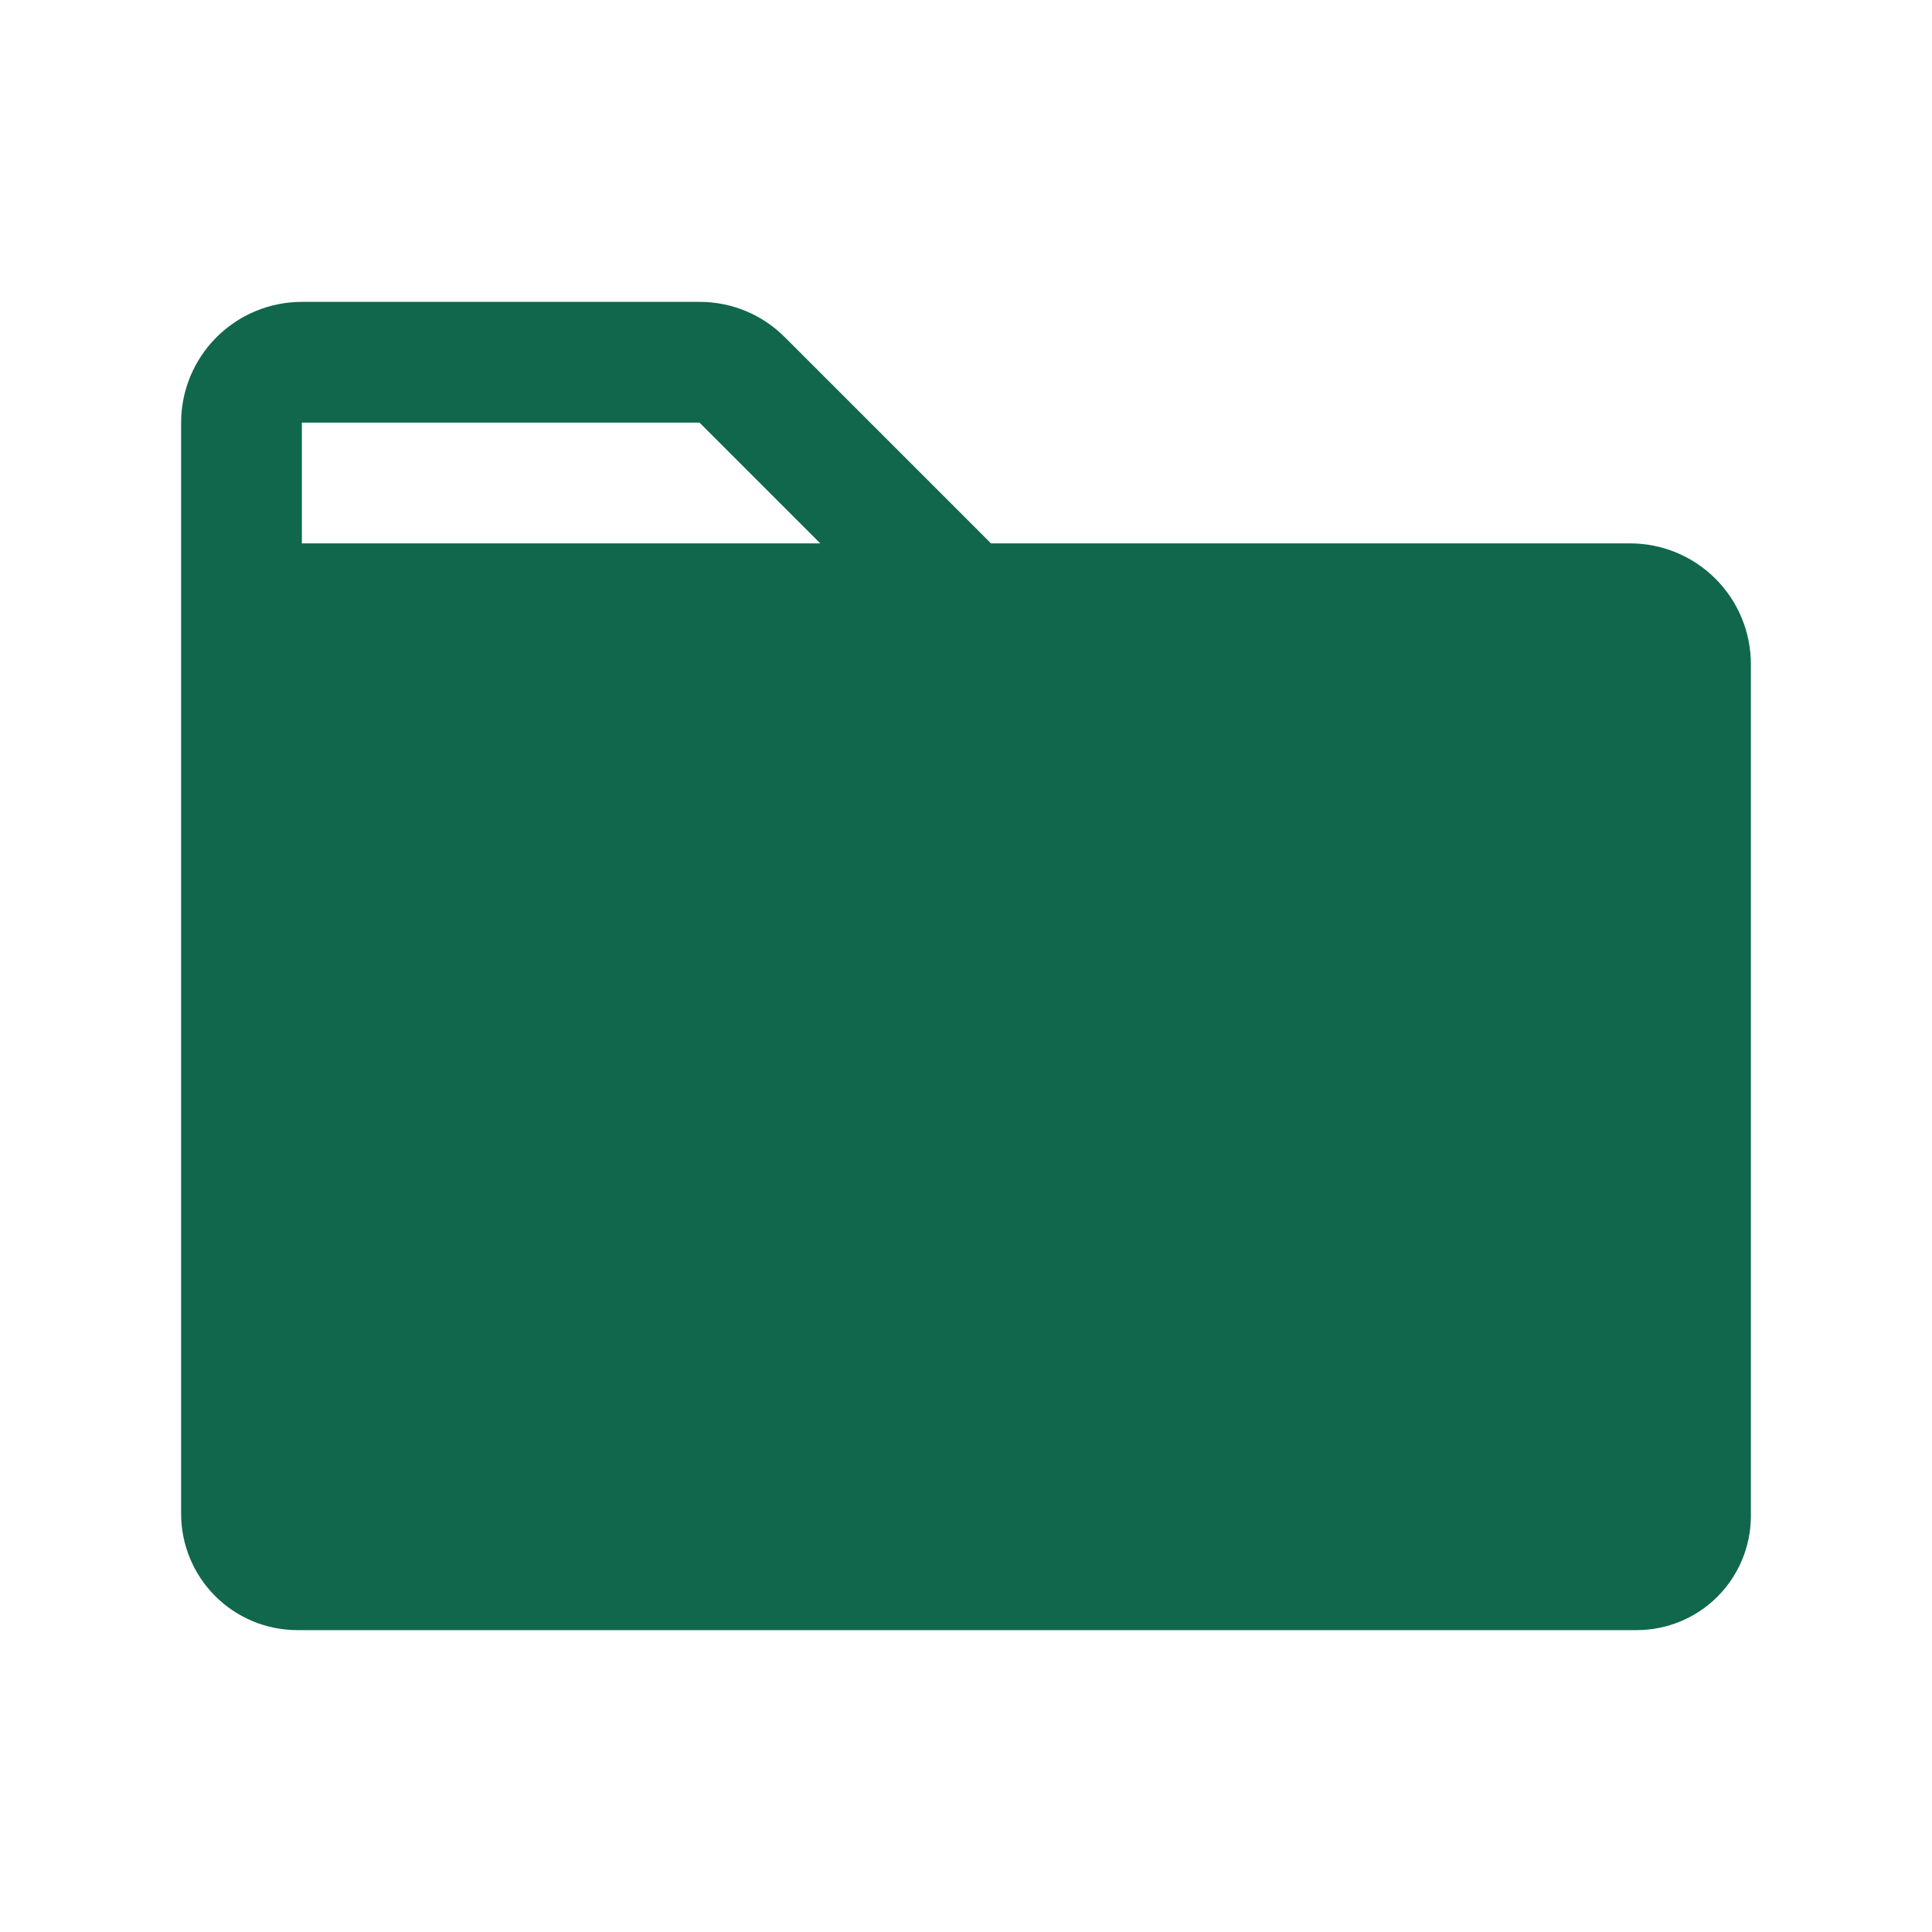
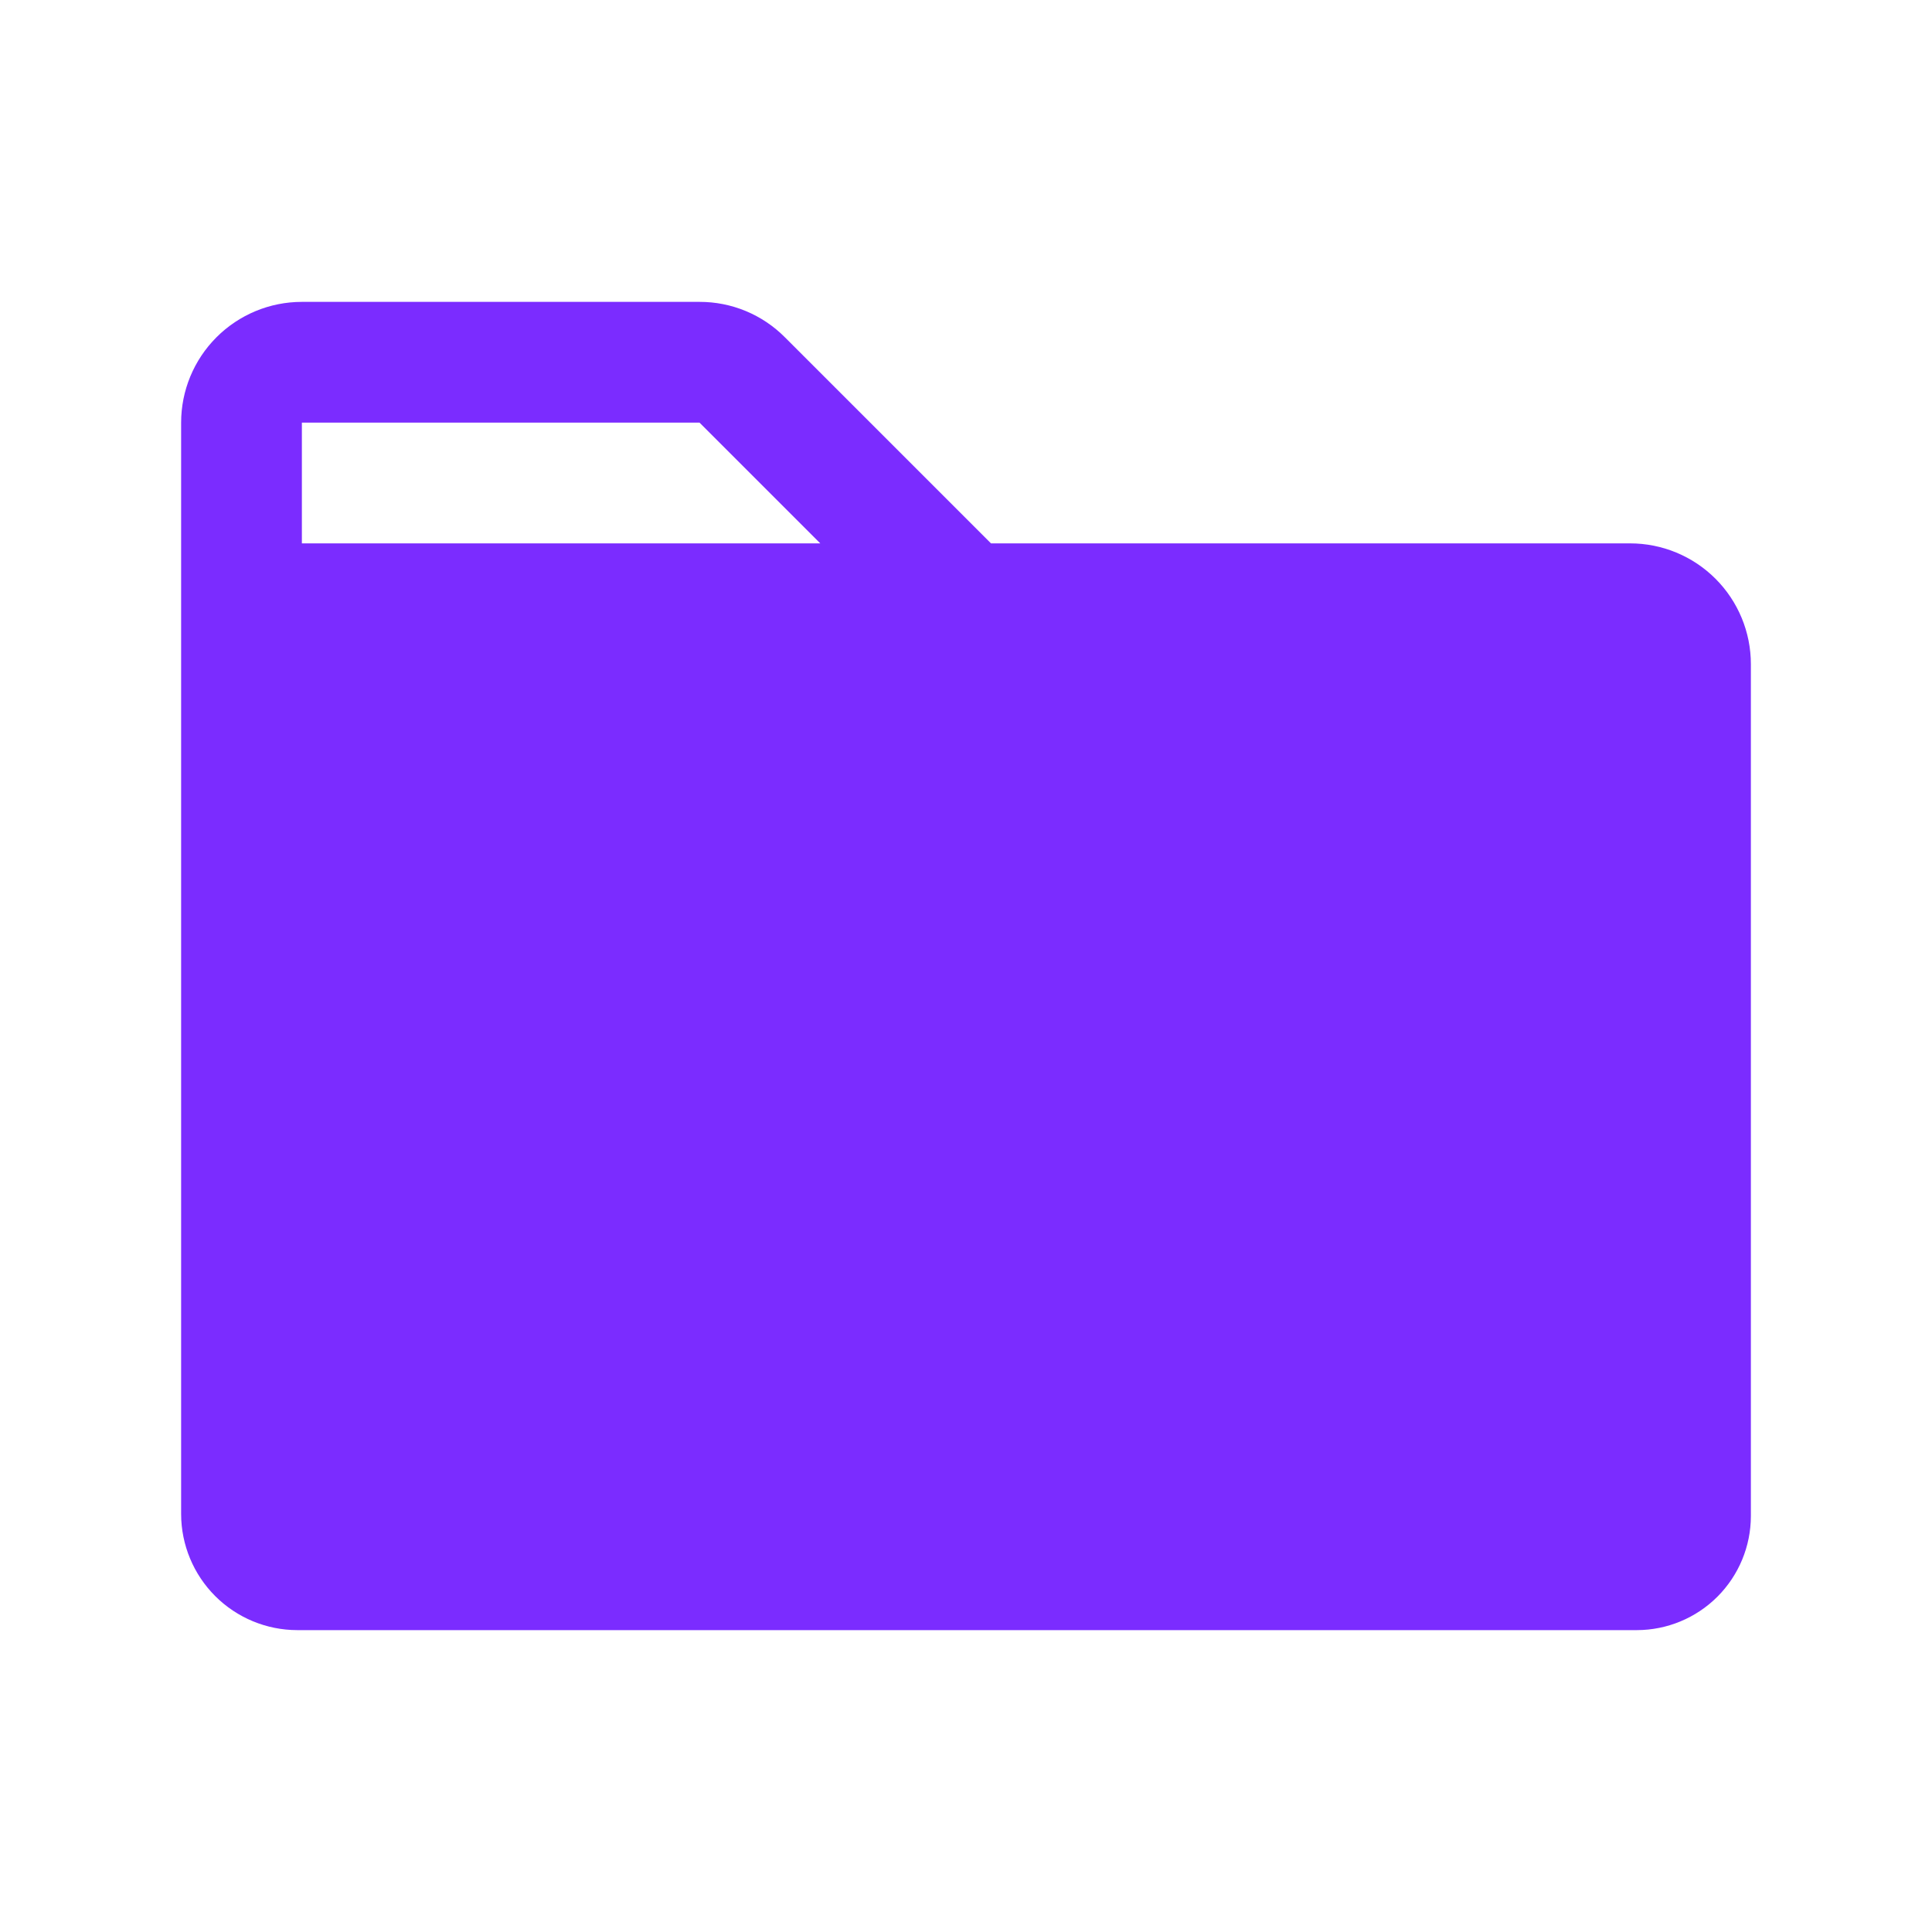
<svg xmlns="http://www.w3.org/2000/svg" width="100" height="100" viewBox="0 0 100 100" fill="none">
-   <path d="M84.375 28.125H51.293L40.625 17.457C40.047 16.875 39.358 16.413 38.6 16.098C37.841 15.784 37.028 15.623 36.207 15.625H15.625C13.967 15.625 12.378 16.284 11.206 17.456C10.034 18.628 9.375 20.217 9.375 21.875V78.367C9.378 79.96 10.013 81.487 11.139 82.613C12.266 83.739 13.794 84.373 15.387 84.375H84.723C86.287 84.373 87.787 83.75 88.894 82.644C90 81.537 90.623 80.037 90.625 78.473V34.375C90.625 32.717 89.966 31.128 88.794 29.956C87.622 28.784 86.033 28.125 84.375 28.125ZM15.625 21.875H36.207L42.457 28.125H15.625V21.875Z" fill="#10674C" />
+   <path d="M84.375 28.125H51.293L40.625 17.457C40.047 16.875 39.358 16.413 38.6 16.098C37.841 15.784 37.028 15.623 36.207 15.625H15.625C13.967 15.625 12.378 16.284 11.206 17.456C10.034 18.628 9.375 20.217 9.375 21.875V78.367C9.378 79.96 10.013 81.487 11.139 82.613C12.266 83.739 13.794 84.373 15.387 84.375H84.723C86.287 84.373 87.787 83.75 88.894 82.644C90 81.537 90.623 80.037 90.625 78.473V34.375C90.625 32.717 89.966 31.128 88.794 29.956C87.622 28.784 86.033 28.125 84.375 28.125ZM15.625 21.875H36.207L42.457 28.125H15.625V21.875Z" fill="#7B2CFF" />
</svg>
